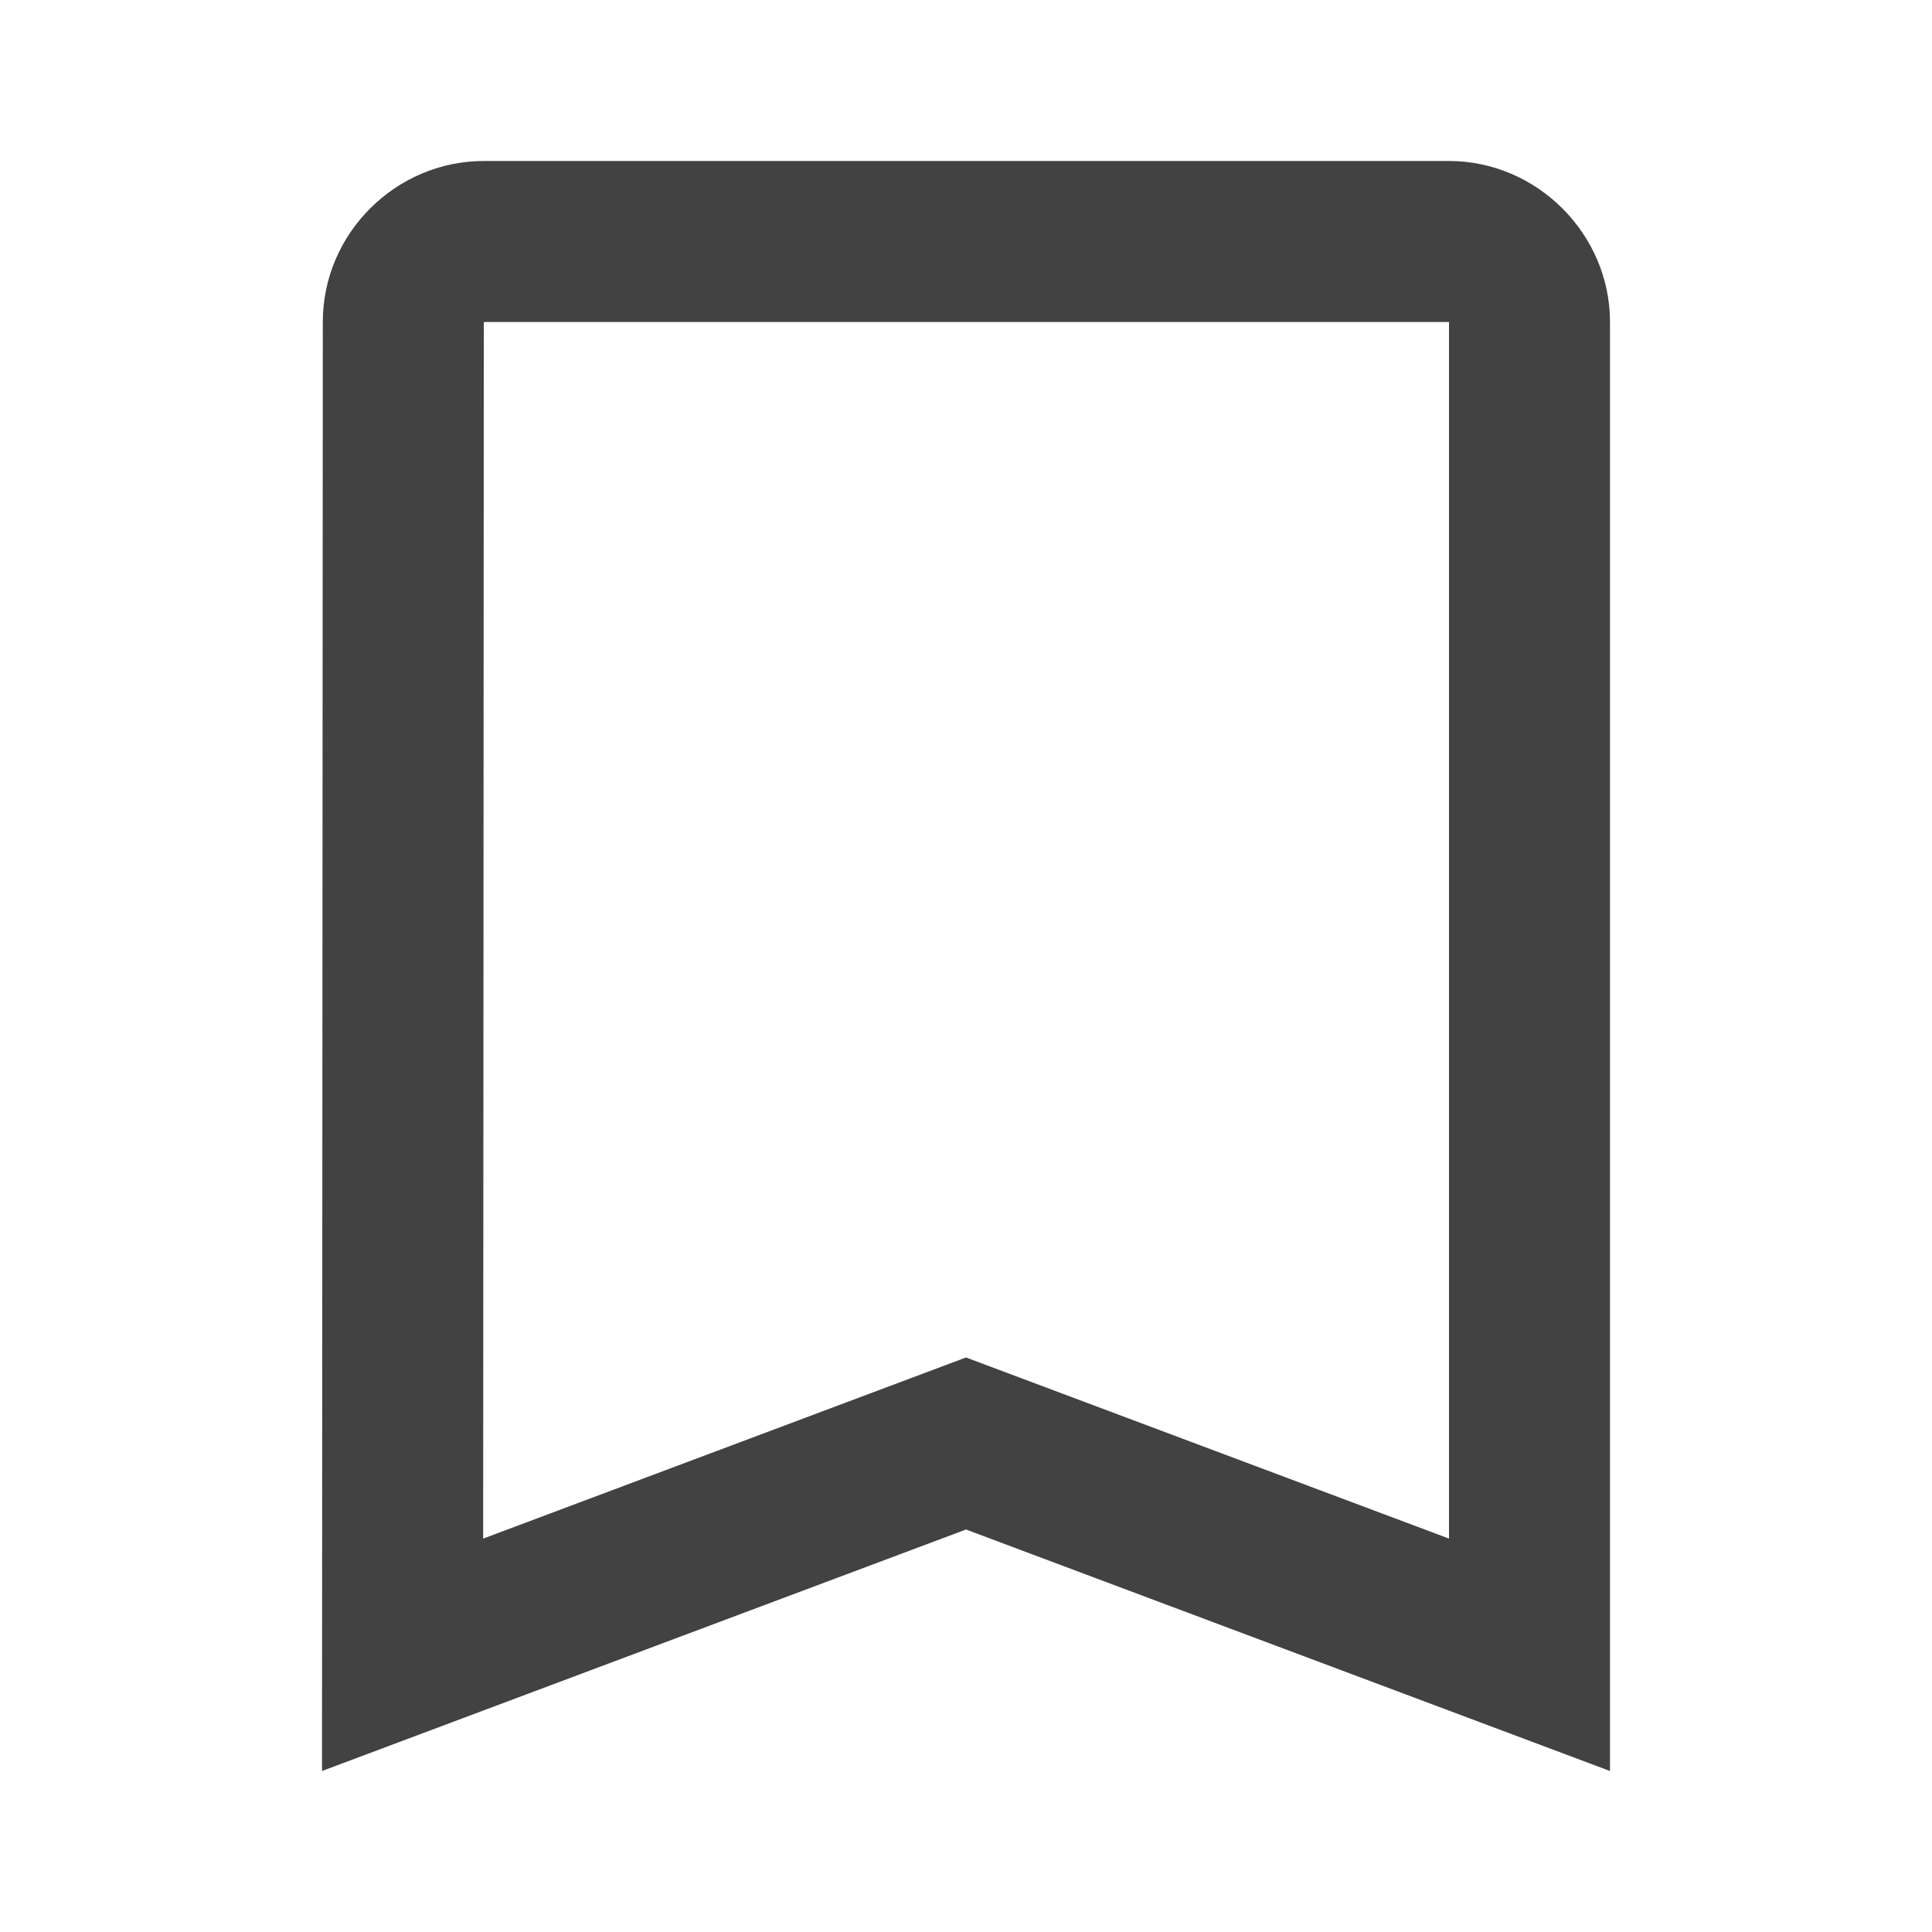
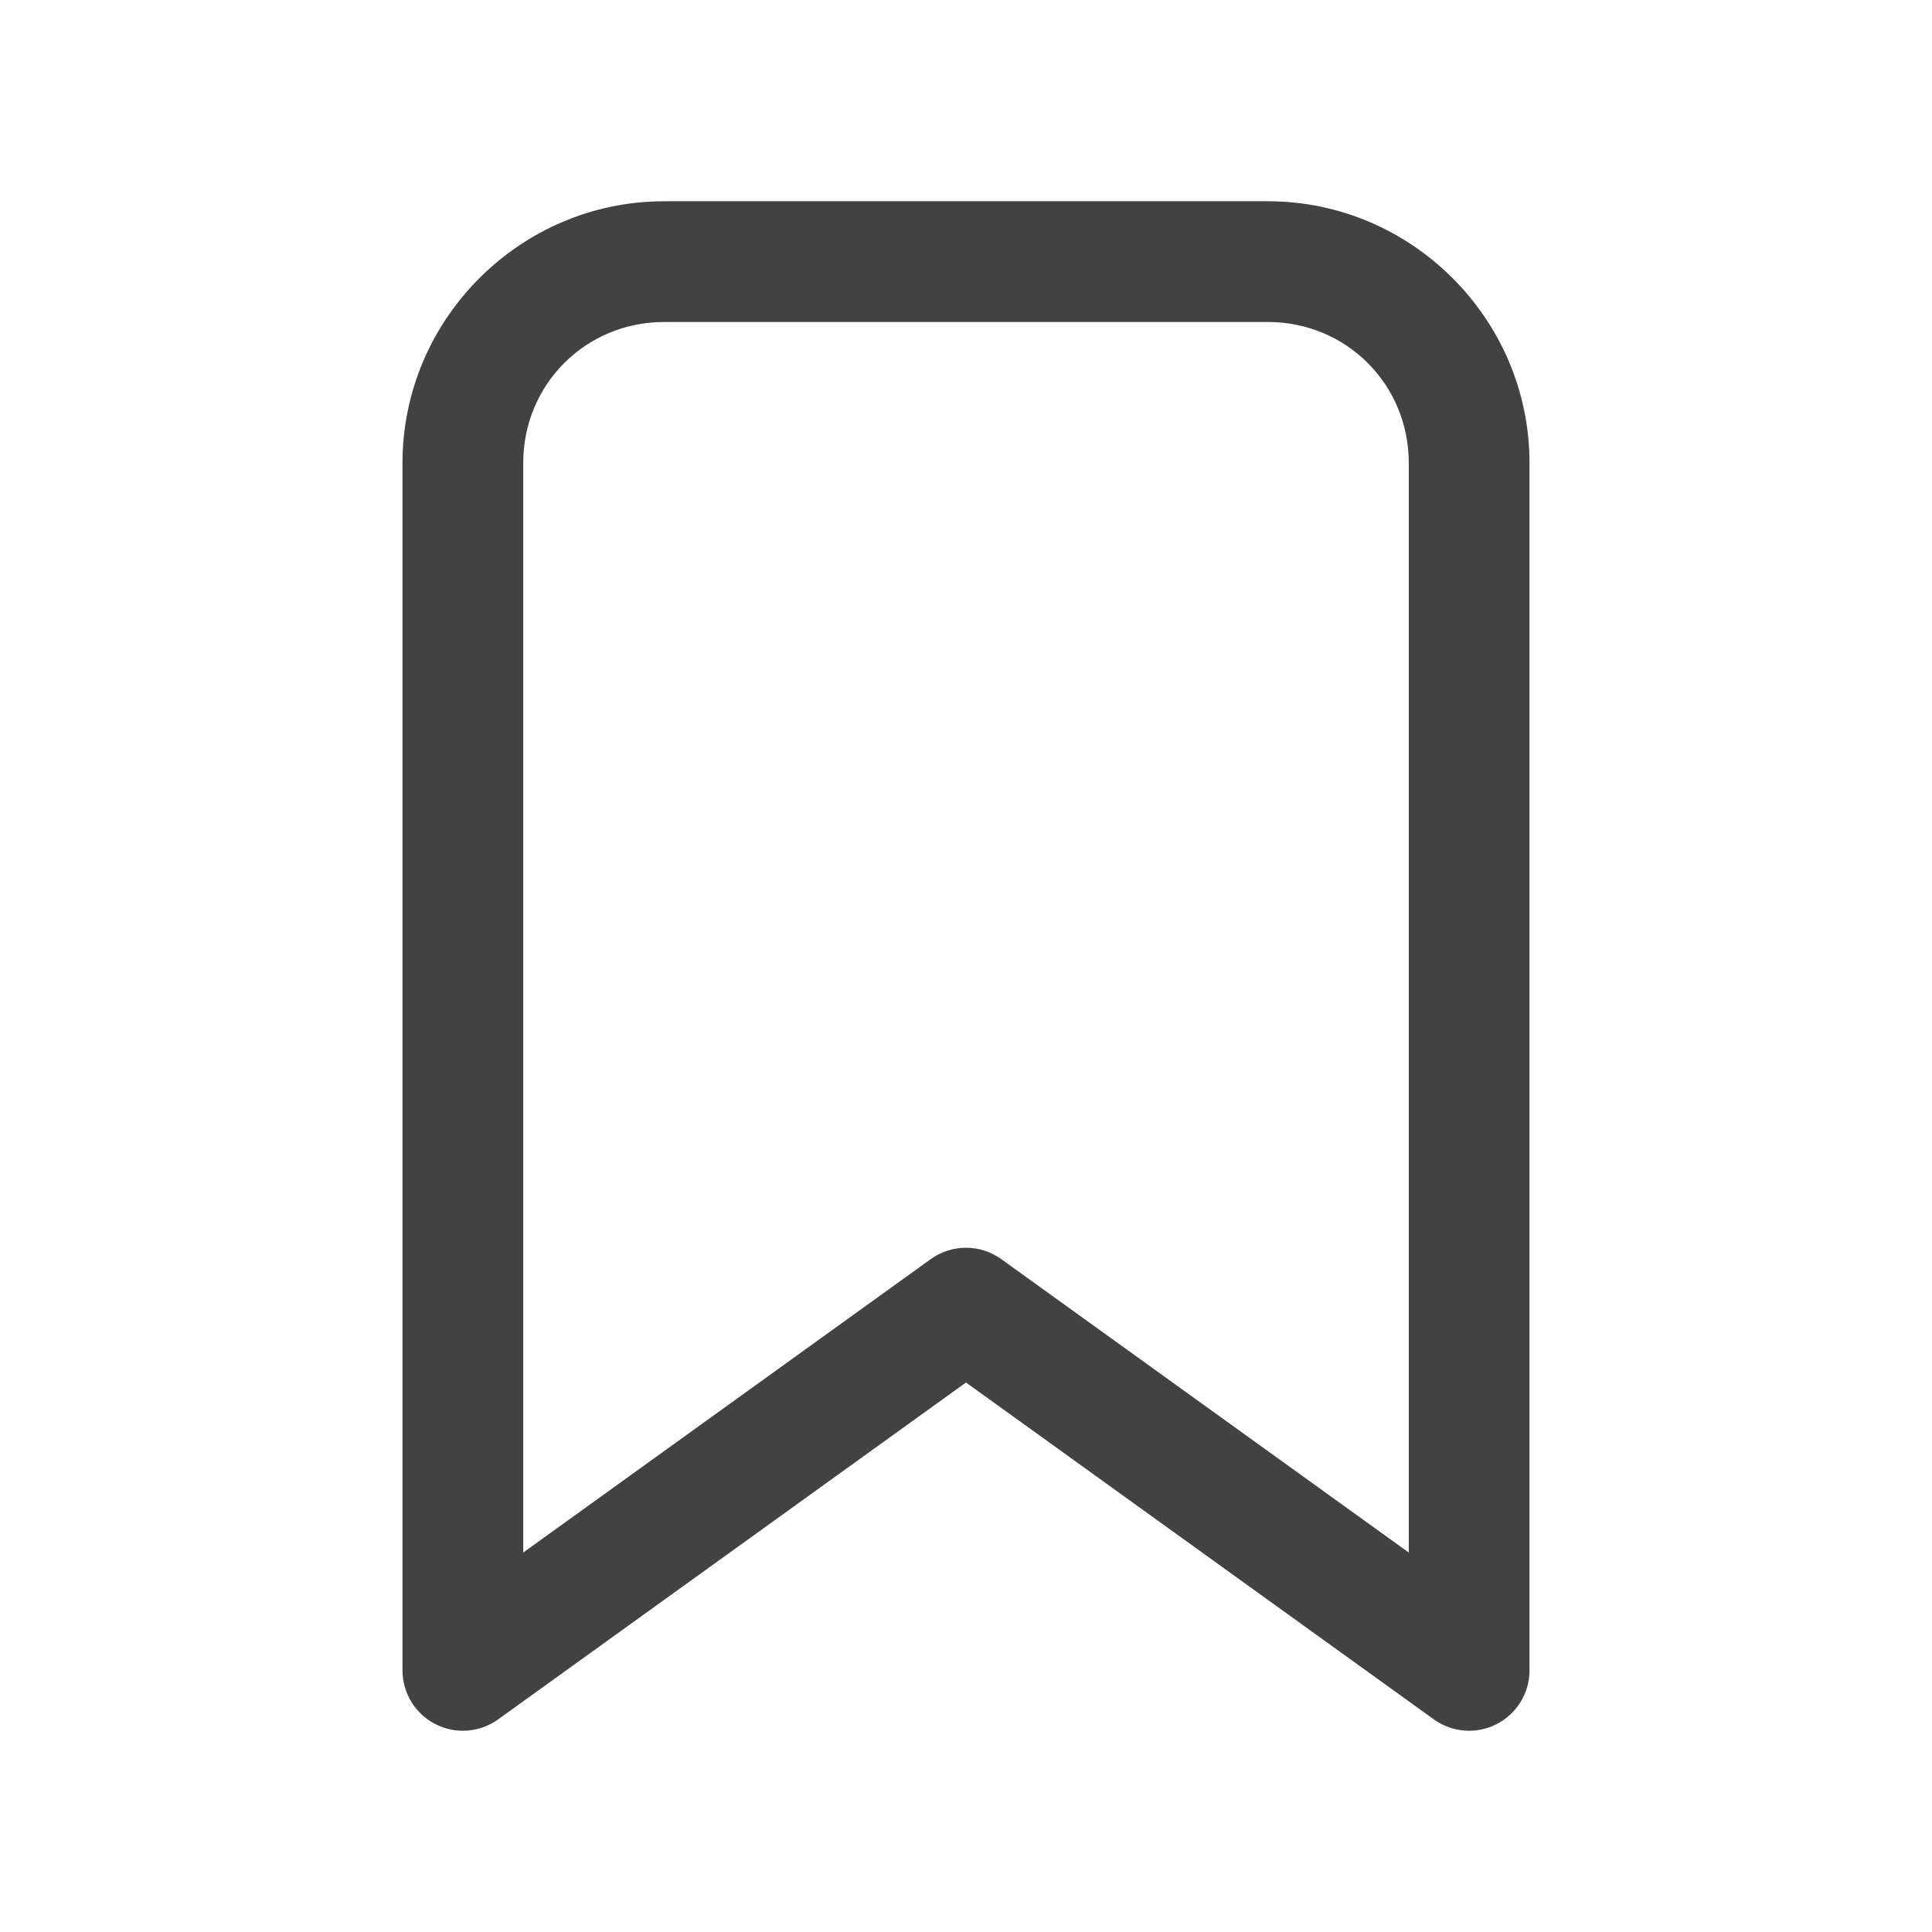
- <svg xmlns="http://www.w3.org/2000/svg" viewBox="0 0 24 24">
-   <path d="M6.01 2C4.914 2 4.01 2.903 4.01 3.998L4 22L12 19L20 22L20 20.557L20 4C20 2.907 19.093 2 18 2L6.01 2 z M 6.01 4L18 4L18 19.113L12 16.863L6.002 19.113L6.01 4 z" fill="#424242" />
+ <svg xmlns="http://www.w3.org/2000/svg" viewBox="0 0 48 48">
+   <path d="M16.5 5C12.928 5 10 7.928 10 11.5L10 41.5 A 1.5 1.5 0 0 0 12.377 42.717L24 34.348L35.623 42.717 A 1.5 1.5 0 0 0 38 41.5L38 11.5C38 7.928 35.072 5 31.5 5L16.5 5 z M 16.5 8L31.5 8C33.45 8 35 9.55 35 11.5L35 38.572L24.877 31.283 A 1.5 1.5 0 0 0 23.123 31.283L13 38.572L13 11.5C13 9.55 14.55 8 16.5 8 z" fill="#424242" />
</svg>
